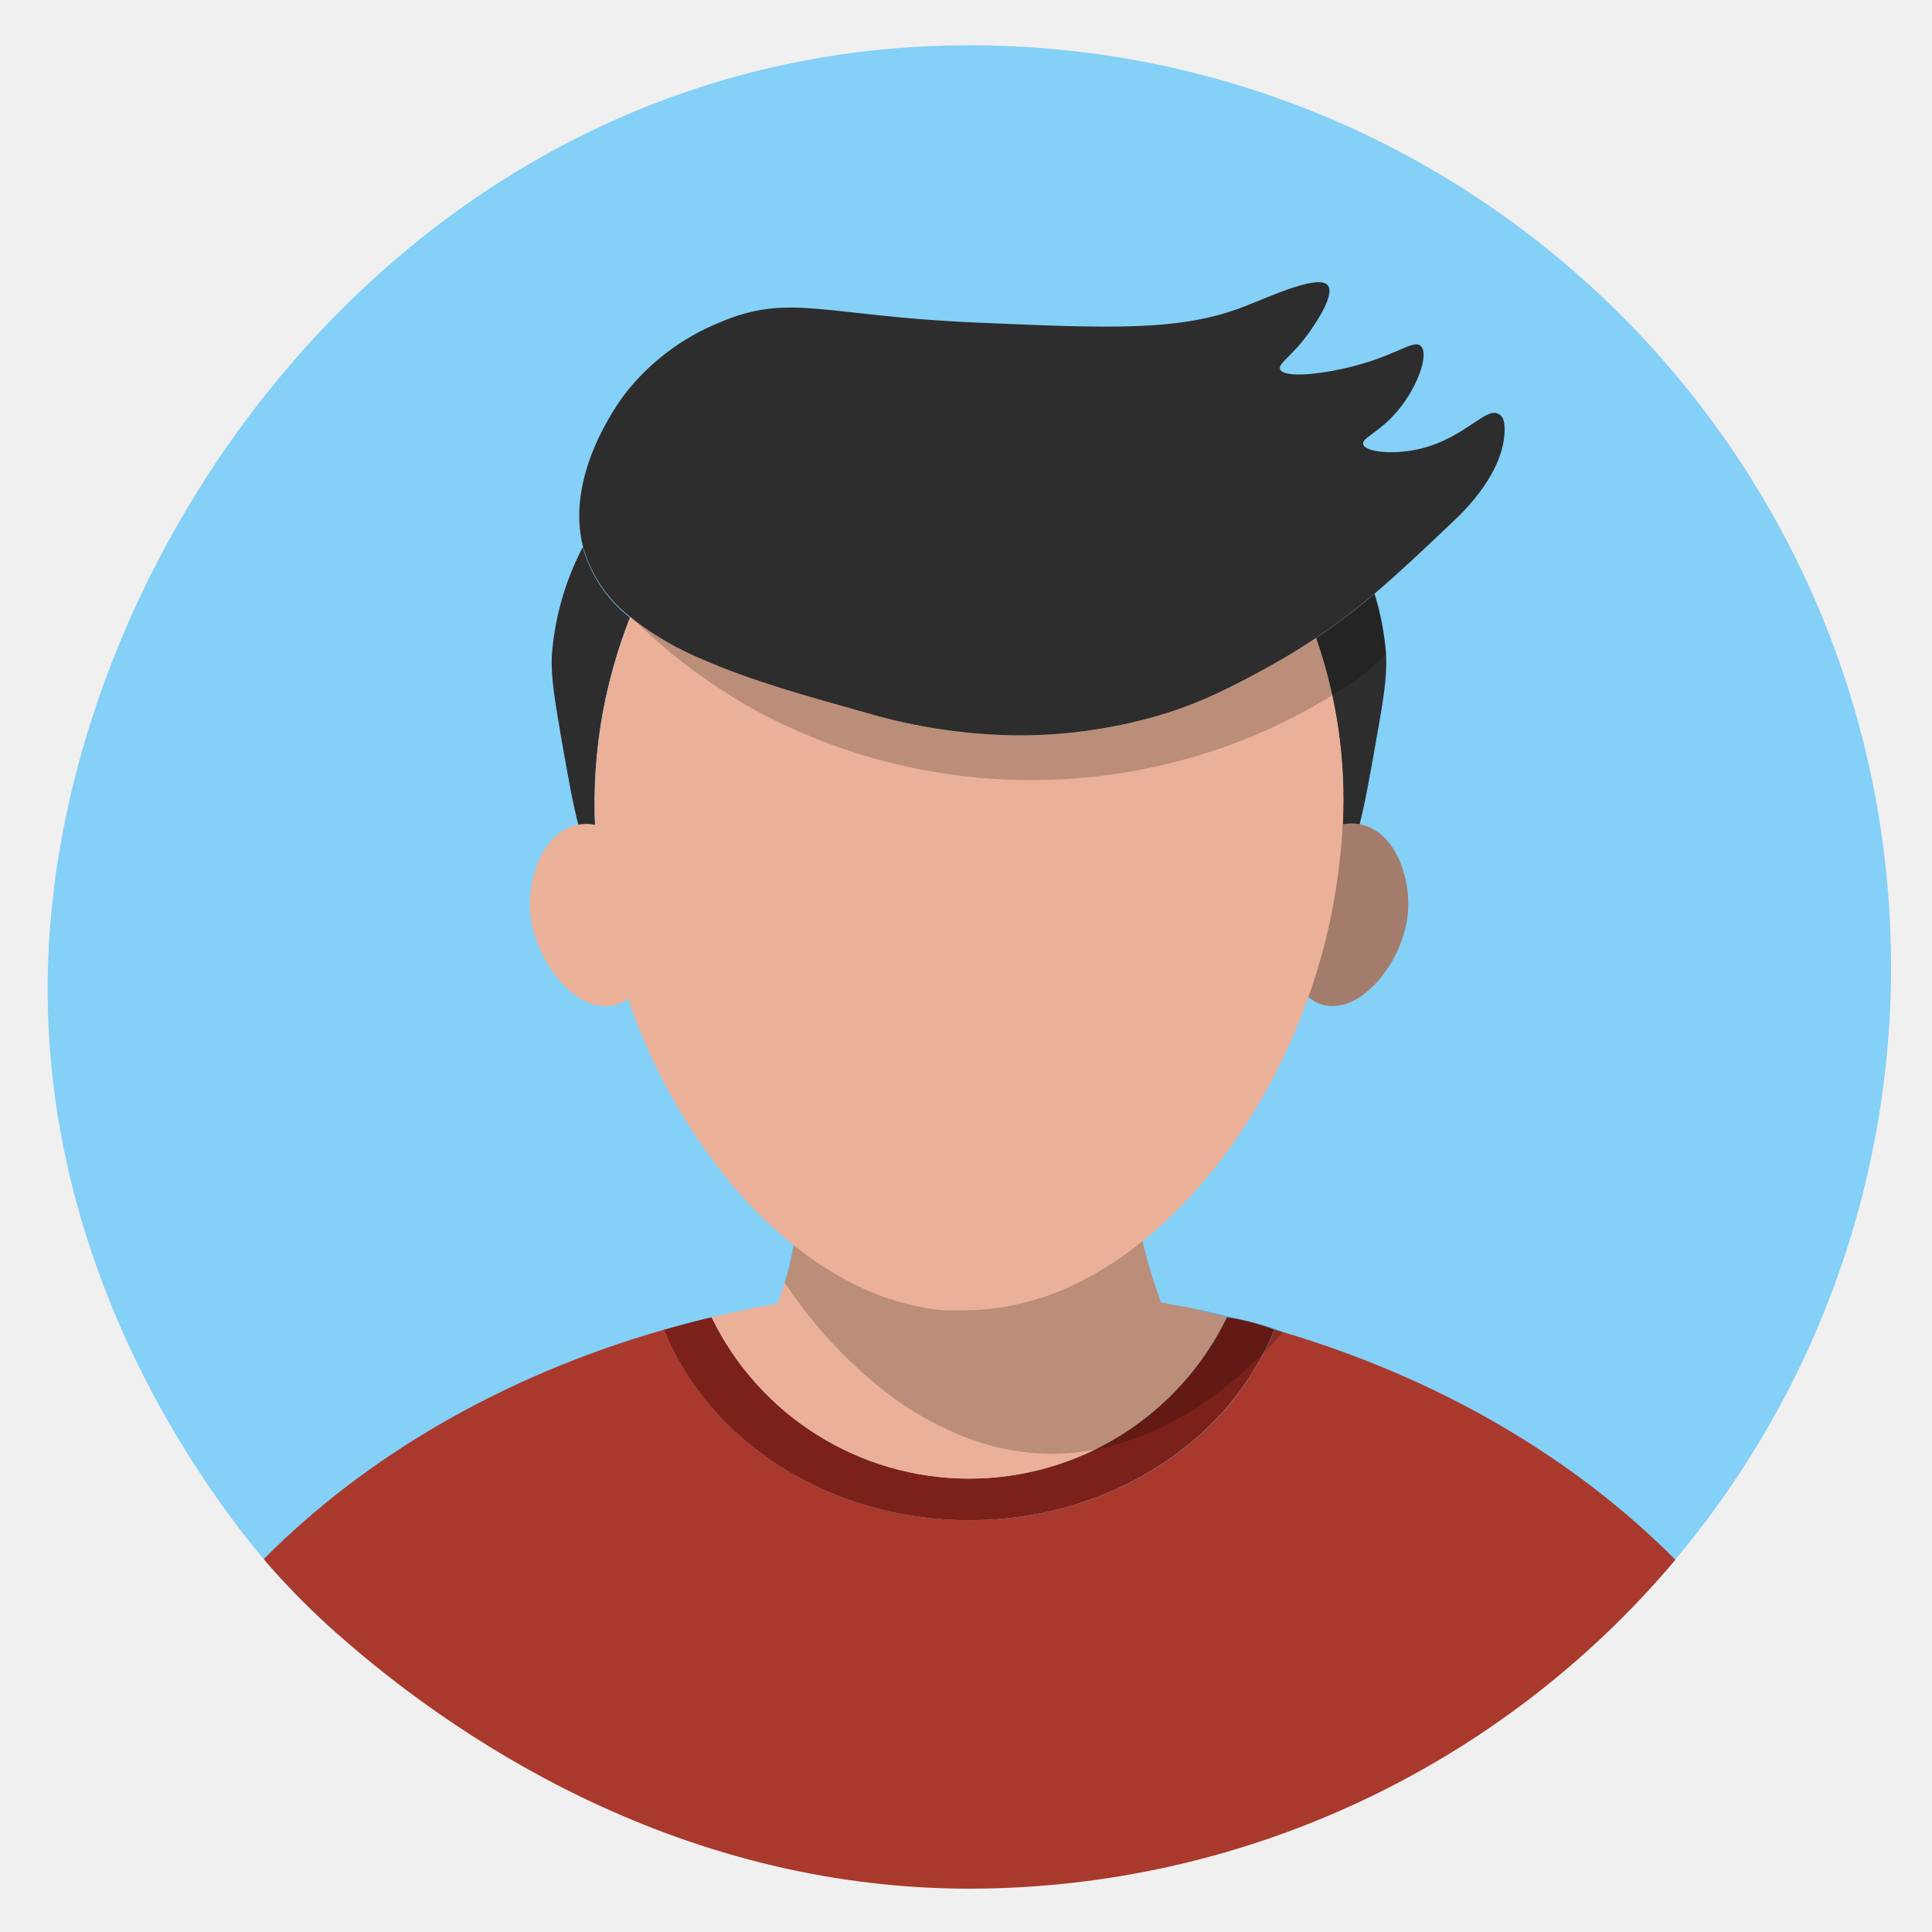
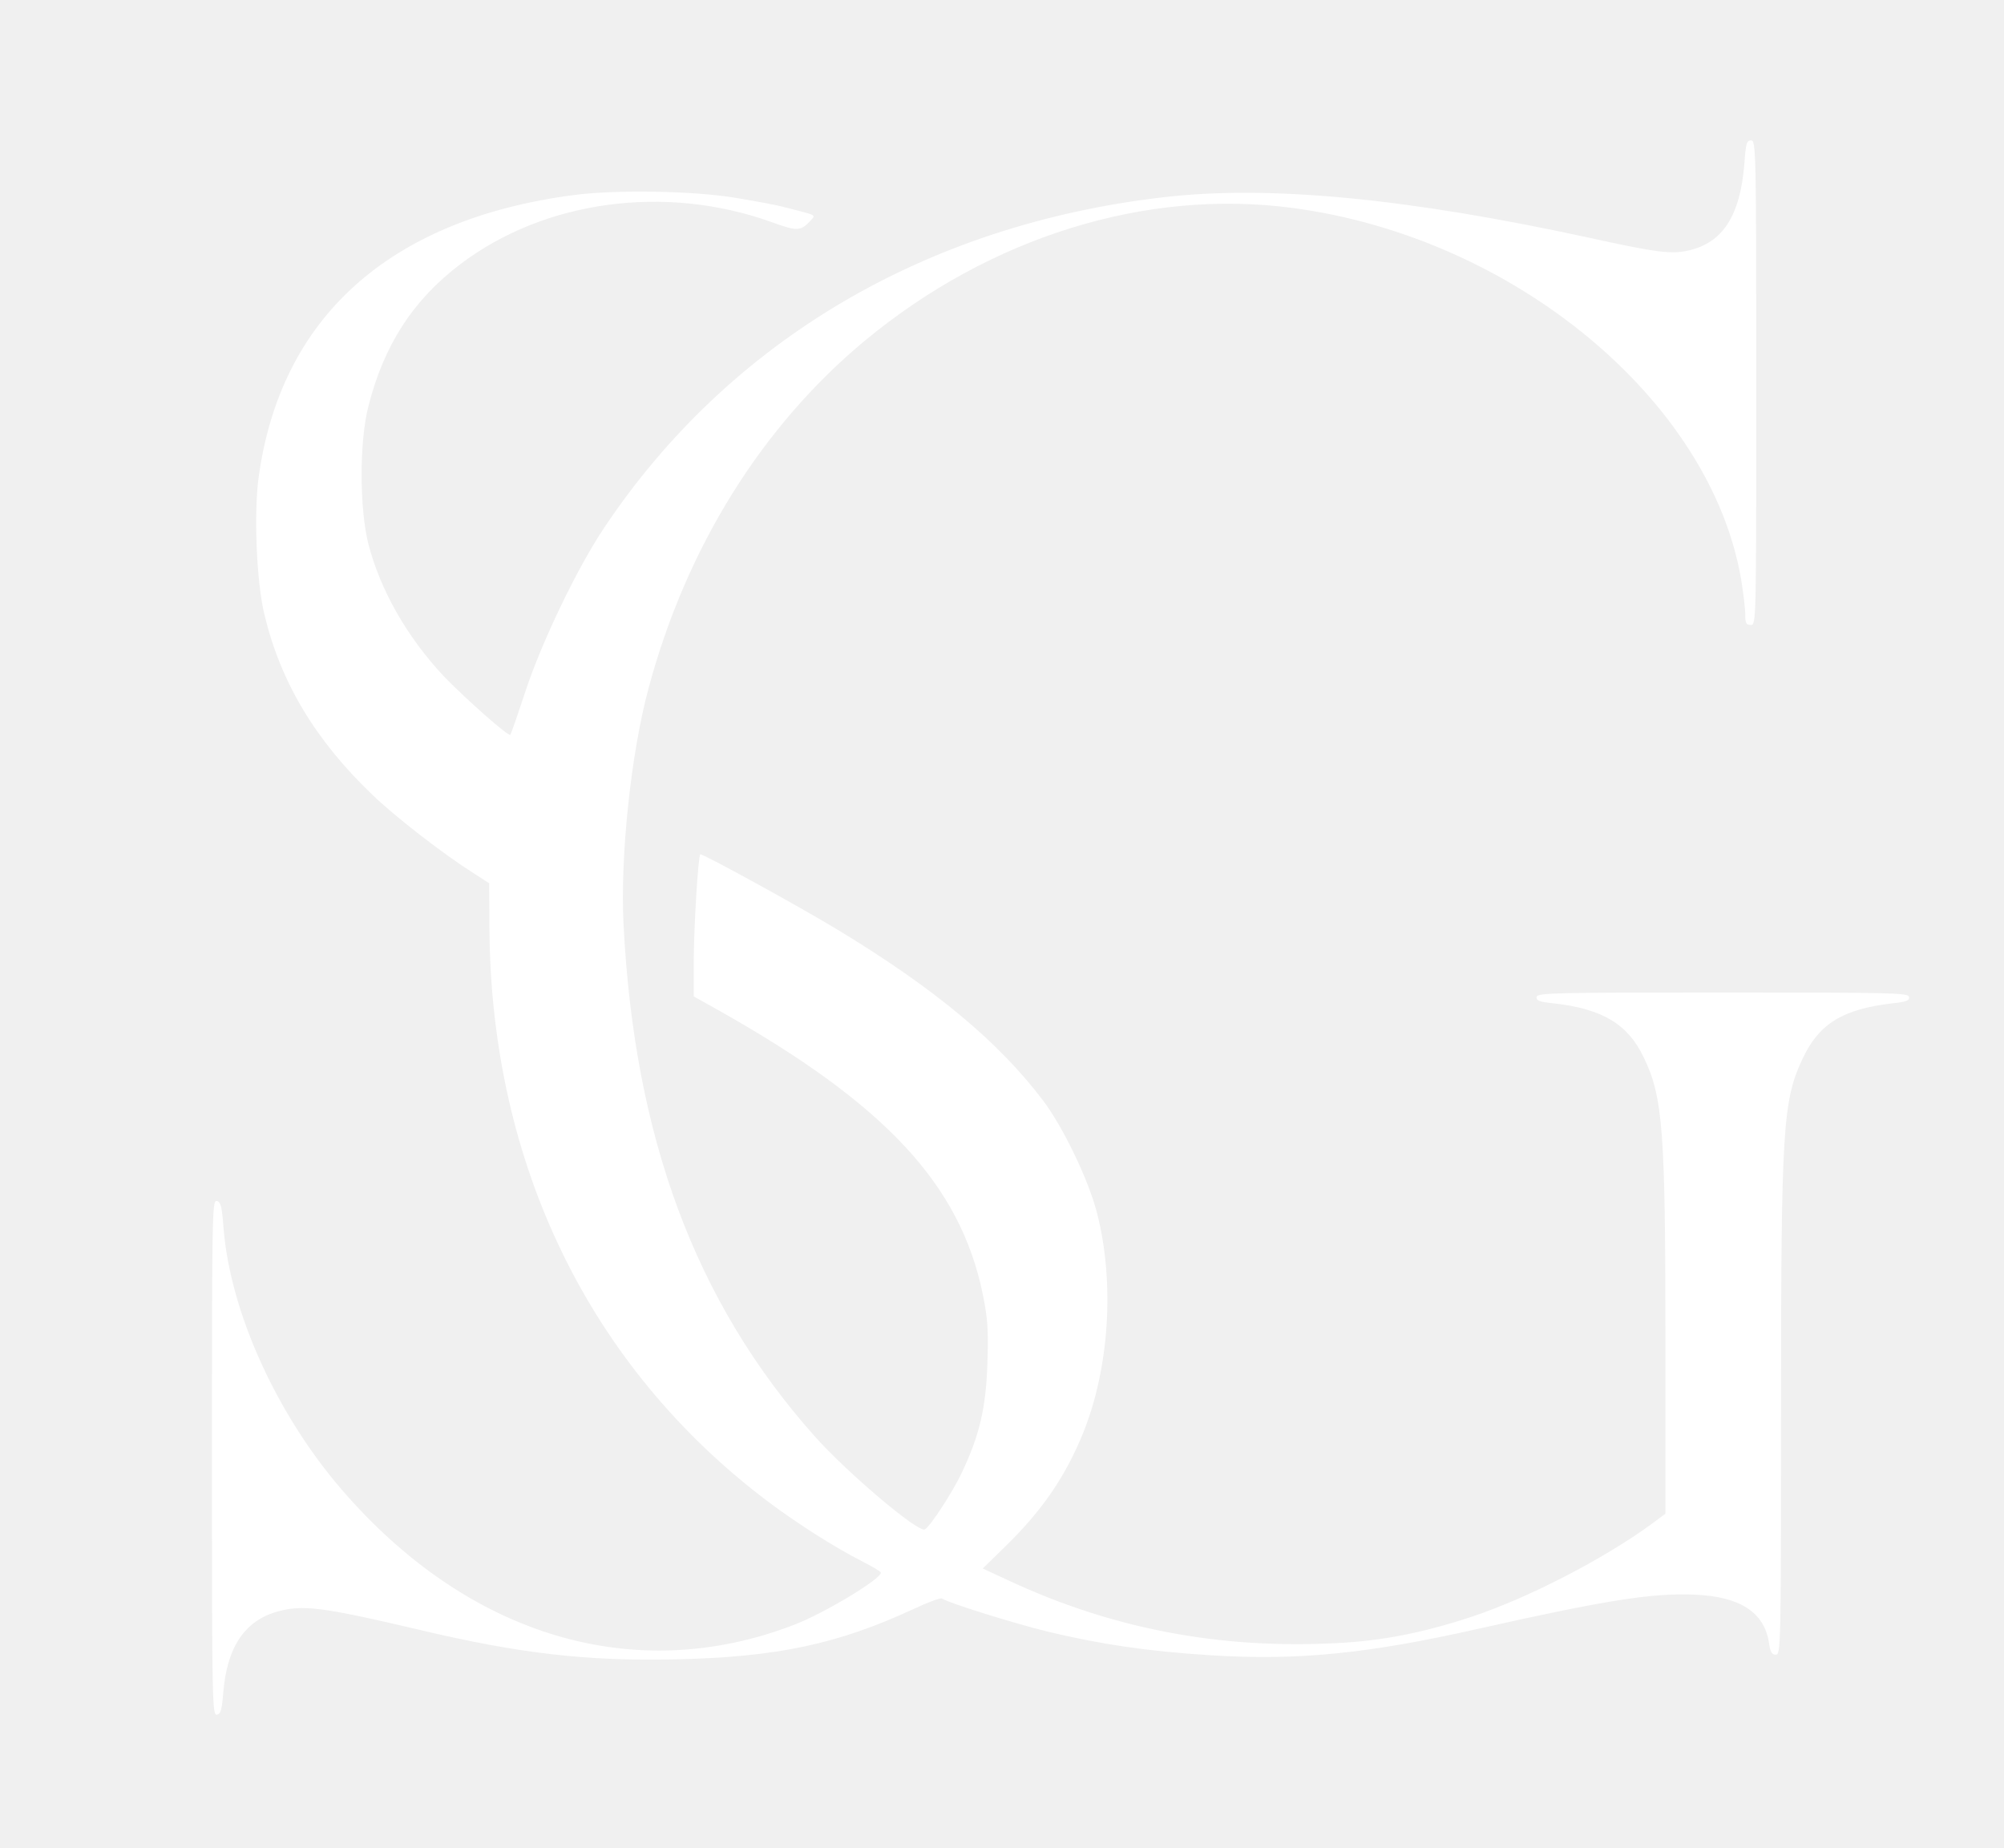
- <svg xmlns="http://www.w3.org/2000/svg" width="800px" height="800px" viewBox="0 0 256 256" data-name="Layer 1" id="Layer_1">
-   <defs>
-     <style>.cls-1{fill:#84d0f7;}.cls-2{fill:#aa392d;}.cls-3{fill:#7c211a;}.cls-4{fill:#eab198;}.cls-5{fill:#2d2d2d;}.cls-6{opacity:0.2;}.cls-7{opacity:0.3;}</style>
-   </defs>
-   <g data-name="Male 2" id="Male_2">
-     <path class="cls-1" d="M250.57,128.13a122,122,0,0,1-37.91,88.44H44.76a101.85,101.85,0,0,1-9-9l-.83-1c-7-8.35-29.75-38-28.57-78.51C7.94,72,55.14,6,128.44,6A122.13,122.13,0,0,1,250.57,128.13Z" id="Wallpaper" />
-     <path class="cls-2" d="M222,206.68a122.41,122.41,0,0,1-93.54,43.58c-39.71,0-69.44-21.09-83.67-33.69a104.1,104.1,0,0,1-9-9c-.25-.28-.54-.6-.82-1C48.52,192.9,66.85,182.24,88,176.19c5.92,14.71,21.81,25.25,40.45,25.25,17.33,0,32.27-9.09,39-22.16.54-1,1-2,1.43-3.09l1.15.33C190.66,182.64,208.59,193.17,222,206.68Z" id="Sweater" />
-     <path class="cls-3" d="M168.86,176.19c-.43,1.05-.89,2.07-1.43,3.09-6.75,13.07-21.69,22.16-39,22.16-18.64,0-34.53-10.54-40.45-25.25l2.67-.73.22-.07s1.78-.47,3.43-.84a37.95,37.95,0,0,0,68.27,0A28.13,28.13,0,0,1,168.86,176.19Z" id="Neckband" />
-     <path class="cls-4" d="M162.55,174.55a37.94,37.94,0,0,1-68.27,0c1.35-.34,2.71-.63,4.08-.91l1-.2c.17-.05.35-.09.51-.12l.87-.17,1.2-.2c.28-.07.6-.11.91-.18H103c.35-.87.68-1.8,1-2.82.11-.34.22-.71.33-1.07a40.67,40.67,0,0,0,.89-4.07,39.88,39.88,0,0,0,6.91,4.6c.18.09.35.18.53.29l.62.31.76.36c.16.07.31.13.44.2l.38.18.47.2.44.17a.69.69,0,0,0,.2.09,4.75,4.75,0,0,0,.54.2l.66.27h0l.73.27.16,0,.51.18.78.22c.11,0,.22.07.35.09l.71.2a38.17,38.17,0,0,0,4.54.8l.46,0c.11,0,.22,0,.34,0l.62,0,.55,0c.2,0,.43,0,.65,0h.55a30.33,30.33,0,0,0,9.74-1.63.07.07,0,0,0,.06,0,1.7,1.7,0,0,0,.36-.11c.8-.27,1.51-.56,2.13-.8l.85-.36.22-.08a38.68,38.68,0,0,0,9.89-6.14c.31,1.38.69,2.85,1.16,4.38.42,1.38.86,2.67,1.31,3.89.37.07.73.11,1.11.2l1.09.2,1.09.2c.26,0,.53.11.8.15a4.54,4.54,0,0,0,.53.12C159.86,173.92,161.21,174.21,162.55,174.55Z" id="Neck" />
-     <path class="cls-5" d="M79.85,94.5a67.36,67.36,0,0,0-1,15.29c0,1,.11,2.06.22,3.09,0,.37.06.77.11,1.15-2.11-1.11-3-6-4.65-15.31-1-5.87-1.55-8.8-1.4-12a37,37,0,0,1,4.09-14.23,17.8,17.8,0,0,0,6.25,9.34A69,69,0,0,0,79.85,94.5Z" id="Hairs" />
-     <path class="cls-5" d="M182.24,98.72c-.8,4.53-1.43,8-2.09,10.51-.71,2.71-1.49,4.29-2.63,4.82.18-1.6.32-3.17.38-4.77a65,65,0,0,0-3.51-24.65s0-.07,0-.09a83.27,83.27,0,0,0,7.75-5.86,36.07,36.07,0,0,1,1.52,8v0C183.81,89.94,183.28,92.88,182.24,98.72Z" data-name="Hairs" id="Hairs-2" />
-     <path class="cls-6" d="M170,176.52c-.82,1-1.69,1.87-2.58,2.76a57.05,57.05,0,0,1-6.28,5.47,44.46,44.46,0,0,1-9.52,5.4A35.78,35.78,0,0,1,145,192.1a30.8,30.8,0,0,1-6.07.54,32.7,32.7,0,0,1-11.62-2.43,4.63,4.63,0,0,1-.64-.29,41.9,41.9,0,0,1-8.34-4.73,59.9,59.9,0,0,1-12.69-12.87c-.57-.77-1.13-1.55-1.68-2.37.11-.34.22-.71.33-1.07a40.67,40.67,0,0,0,.89-4.07c.58.47,1.18.94,1.8,1.38a45.8,45.8,0,0,0,5.11,3.22c.18.09.35.18.53.29l.62.31.76.36c.16.07.31.13.44.2l.38.18.47.2.44.17a.69.69,0,0,0,.2.09l.54.2.66.27h0l.73.27.16,0,.51.18.78.22c.11,0,.22.07.35.09l.71.2a31.48,31.48,0,0,0,4.54.8l.46,0c.11,0,.22,0,.34,0l.62,0,.55,0c.2,0,.43,0,.65,0h.55a31.93,31.93,0,0,0,9.74-1.63.07.07,0,0,0,.06,0,1.7,1.7,0,0,0,.36-.11c.67-.22,1.31-.47,2-.73l.2-.07c.26-.11.53-.22.82-.36l.22-.08a46.4,46.4,0,0,0,8.27-4.89c.55-.4,1.09-.83,1.62-1.25.31,1.38.69,2.85,1.16,4.38.42,1.38.86,2.67,1.31,3.89.37.07.73.11,1.11.2l1.09.2,1.09.2c.26,0,.53.11.8.15a4.54,4.54,0,0,0,.53.12c1.38.28,2.73.57,4.07.91,2.13.49,4.24,1,6.31,1.64Z" id="NeckShadow" />
-     <path class="cls-4" d="M186.6,120.16c-.16,5.2-3.48,10.47-7.19,12.41a7.11,7.11,0,0,1-1.58.6l-.12,0a5.07,5.07,0,0,1-2.05.06,5,5,0,0,1-2-.88l-.28-.21a7.39,7.39,0,0,1-1.13-1.11c-2.68-3.23-3.77-9.29-2-14.13a14.78,14.78,0,0,1,3.23-5.06,9.08,9.08,0,0,1,4.44-2.6,5.91,5.91,0,0,1,2.37,0C184.7,110.15,186.74,115.81,186.6,120.16Z" id="RightEar" />
-     <path class="cls-7" d="M186.6,120.16c-.16,5.2-3.48,10.47-7.2,12.41a7,7,0,0,1-1.57.6l-.12,0a5.07,5.07,0,0,1-2.05.06,5,5,0,0,1-2-.88l-.28-.21a7,7,0,0,1-1.13-1.11c-2.68-3.23-3.77-9.29-2-14.13a14.78,14.78,0,0,1,3.23-5.06,9.08,9.08,0,0,1,4.44-2.6,5.91,5.91,0,0,1,2.37,0C184.7,110.15,186.74,115.81,186.6,120.16Z" id="RightEarShadow" />
-     <path class="cls-4" d="M84.57,131.06a7.28,7.28,0,0,1-1.41,1.32,5.13,5.13,0,0,1-2,.88,5.07,5.07,0,0,1-2.05-.06l-.12,0a7.11,7.11,0,0,1-1.58-.6c-3.71-1.94-7-7.21-7.2-12.41-.13-4.35,1.91-10,6.33-10.9,2.51-.51,4.91.71,6.8,2.61a14.66,14.66,0,0,1,3.24,5.06C88.34,121.77,87.24,127.83,84.57,131.06Z" id="LeftEar" />
-     <path class="cls-4" d="M177.9,109.28c-.06,1.6-.2,3.17-.38,4.77a80.14,80.14,0,0,1-4.17,18.12c-4.67,13.11-12.52,24.73-22,32.33-.53.42-1.07.85-1.62,1.25a46.4,46.4,0,0,1-8.27,4.89l-.22.08c-.29.14-.56.25-.82.36l-.2.07c-.65.26-1.29.51-2,.73a1.7,1.7,0,0,1-.36.11.07.07,0,0,1-.06,0,31.93,31.93,0,0,1-9.74,1.63h-.55c-.22,0-.45,0-.65,0l-.55,0-.62,0c-.12,0-.23,0-.34,0l-.46,0a31.48,31.48,0,0,1-4.54-.8l-.71-.2c-.13,0-.24-.07-.35-.09l-.78-.22-.51-.18-.16,0-.73-.27h0l-.66-.27-.54-.2a.69.69,0,0,1-.2-.09l-.44-.17-.47-.2-.38-.18c-.13-.07-.28-.13-.44-.2l-.76-.36-.62-.31c-.18-.11-.35-.2-.53-.29a45.8,45.8,0,0,1-5.11-3.22c-.62-.44-1.22-.91-1.8-1.38a57.24,57.24,0,0,1-8.6-8.53,78.57,78.57,0,0,1-13.67-25.09A81.2,81.2,0,0,1,79.21,114c0-.38-.09-.78-.11-1.15-.11-1-.18-2-.22-3.09a67.36,67.36,0,0,1,1-15.29A69,69,0,0,1,83.5,81.79c.66-1.76,1.42-3.51,2.24-5.25a65.61,65.61,0,0,1,17.09-22.49c.31-.26.62-.51.94-.75a39.76,39.76,0,0,1,24.49-8.89C138,44.39,146.7,48.12,154,54a58.4,58.4,0,0,1,10.24,10.91,74.31,74.31,0,0,1,8.64,15.51c.54,1.38,1.07,2.71,1.54,4.09,0,0,0,.07,0,.09a65,65,0,0,1,3.51,24.65Z" id="Head" />
-     <path class="cls-6" d="M183.64,86.68v0a26.09,26.09,0,0,1-3.43,3c-.09.09-.55.4-1.15.82-1,.65-2,1.29-3,1.91a74.33,74.33,0,0,1-13.42,6.43,76.87,76.87,0,0,1-62.09-4.47c-2.25-1.22-4.43-2.56-6.52-4-.71-.49-1.4-1-2.09-1.49a64.17,64.17,0,0,1-5.28-4.29c-.8-.71-1.6-1.44-2.36-2.2a40.61,40.61,0,0,0,8.78,5c6.46,2.85,14.18,5,21.67,7.07a73.55,73.55,0,0,0,19.93,3,65.77,65.77,0,0,0,20.07-3,56.6,56.6,0,0,0,8.58-3.57c1.31-.65,2.62-1.36,4-2.09,2.63-1.43,4.91-2.8,7.05-4.25a82.89,82.89,0,0,0,7.67-5.8A32.88,32.88,0,0,1,183.64,86.68Z" id="HairsShadow" />
-     <path class="cls-5" d="M199.37,57c-.07,5.6-5.33,10.71-6.87,12.15-3.93,3.74-7.18,6.8-10.38,9.52l-.08.06a82.89,82.89,0,0,1-7.67,5.8c-2.14,1.45-4.42,2.82-7.05,4.25-1.35.73-2.66,1.44-4,2.09a56.6,56.6,0,0,1-8.58,3.57,65.77,65.77,0,0,1-20.07,3,73.55,73.55,0,0,1-19.93-3c-7.49-2.09-15.21-4.22-21.67-7.07a40.61,40.61,0,0,1-8.78-5l0,0c-.27-.22-.54-.42-.8-.64a17.8,17.8,0,0,1-6.25-9.34v0C74.88,63,81.79,53.56,82.83,52.16a30.41,30.41,0,0,1,12.49-9.42c9.36-4,13.69-.87,34,0,18.07.78,27.12,1.18,35.65-2.16,3.44-1.35,9.89-4.33,11-2.73.91,1.29-1.74,5.11-2.36,6-2.33,3.36-4.29,4.27-4,5.07.51,1.29,6.16.66,10.87-.71,5-1.47,6.89-3.2,7.78-2.36,1.2,1.13-.6,6-3.63,9.22-2.17,2.34-4.2,3-4,3.8.29,1.07,4.17,1.45,7.77.54,5.69-1.43,8.58-5.58,10.18-4.54C199.08,55.1,199.39,55.67,199.37,57Z" data-name="Hairs" id="Hairs-3" />
+ <svg xmlns="http://www.w3.org/2000/svg" version="1.0" width="728pt" height="671pt" viewBox="0 0 728 671" preserveAspectRatio="xMidYMid meet">
+   <g transform="translate(0,671) scale(0.1,-0.1)" fill="#FFFFFF" stroke="none">
+     <path d="M6337 6117 c-15 -190 -78 -289 -204 -317 -61 -14 -117 -7 -358 46 -662 144 -1163 192 -1545 148 -864 -99 -1580 -521 -2034 -1199 -98 -146 -226 -412 -287 -595 -28 -85 -53 -157 -55 -159 -7 -7 -163 131 -242 213 -133 142 -230 311 -274 481 -32 128 -33 369 0 498 56 223 163 388 335 518 305 231 742 290 1125 154 99 -36 110 -35 146 3 20 23 29 18 -104 52 -19 5 -93 19 -165 31 -153 26 -440 31 -595 10 -668 -89 -1063 -446 -1141 -1029 -17 -131 -7 -375 21 -492 59 -248 186 -459 393 -657 84 -81 259 -216 368 -285 l56 -36 1 -164 c5 -855 363 -1593 1012 -2082 108 -81 242 -166 342 -217 37 -19 68 -37 68 -41 1 -23 -205 -147 -314 -189 -579 -224 -1185 -43 -1645 491 -238 276 -405 647 -429 950 -6 79 -10 95 -25 98 -16 3 -17 -47 -17 -933 0 -886 1 -936 18 -933 14 3 18 18 23 79 13 164 76 259 191 294 96 28 166 19 523 -65 362 -86 608 -114 928 -107 368 8 590 55 866 183 51 24 97 41 103 38 26 -17 261 -90 383 -120 191 -46 365 -72 592 -86 315 -20 570 5 973 96 463 104 634 131 787 124 164 -7 252 -64 269 -174 5 -34 10 -44 25 -44 18 0 19 24 19 879 0 1034 6 1133 79 1287 60 127 146 179 327 200 49 5 61 10 59 23 -2 15 -60 16 -676 16 -612 0 -674 -1 -677 -16 -2 -13 10 -18 60 -23 179 -20 271 -75 329 -196 70 -145 79 -265 79 -1032 l0 -626 -47 -35 c-179 -131 -455 -273 -662 -341 -174 -57 -322 -86 -486 -94 -423 -22 -811 51 -1188 226 l-97 45 83 81 c134 131 218 254 282 412 95 236 115 546 50 799 -31 120 -122 310 -196 408 -161 213 -394 407 -746 620 -140 85 -494 279 -499 274 -8 -8 -23 -259 -24 -389 l0 -127 93 -52 c604 -340 875 -632 957 -1029 18 -88 21 -128 17 -250 -5 -162 -28 -262 -93 -399 -33 -70 -113 -193 -134 -206 -23 -14 -285 208 -402 340 -432 486 -654 1083 -693 1860 -12 246 27 618 91 855 137 511 411 951 785 1262 455 377 1021 553 1552 483 804 -105 1520 -697 1632 -1349 8 -49 15 -106 15 -127 0 -32 3 -39 20 -39 20 0 20 7 20 880 0 850 -1 880 -19 880 -16 0 -19 -11 -24 -83z" />
  </g>
</svg>
